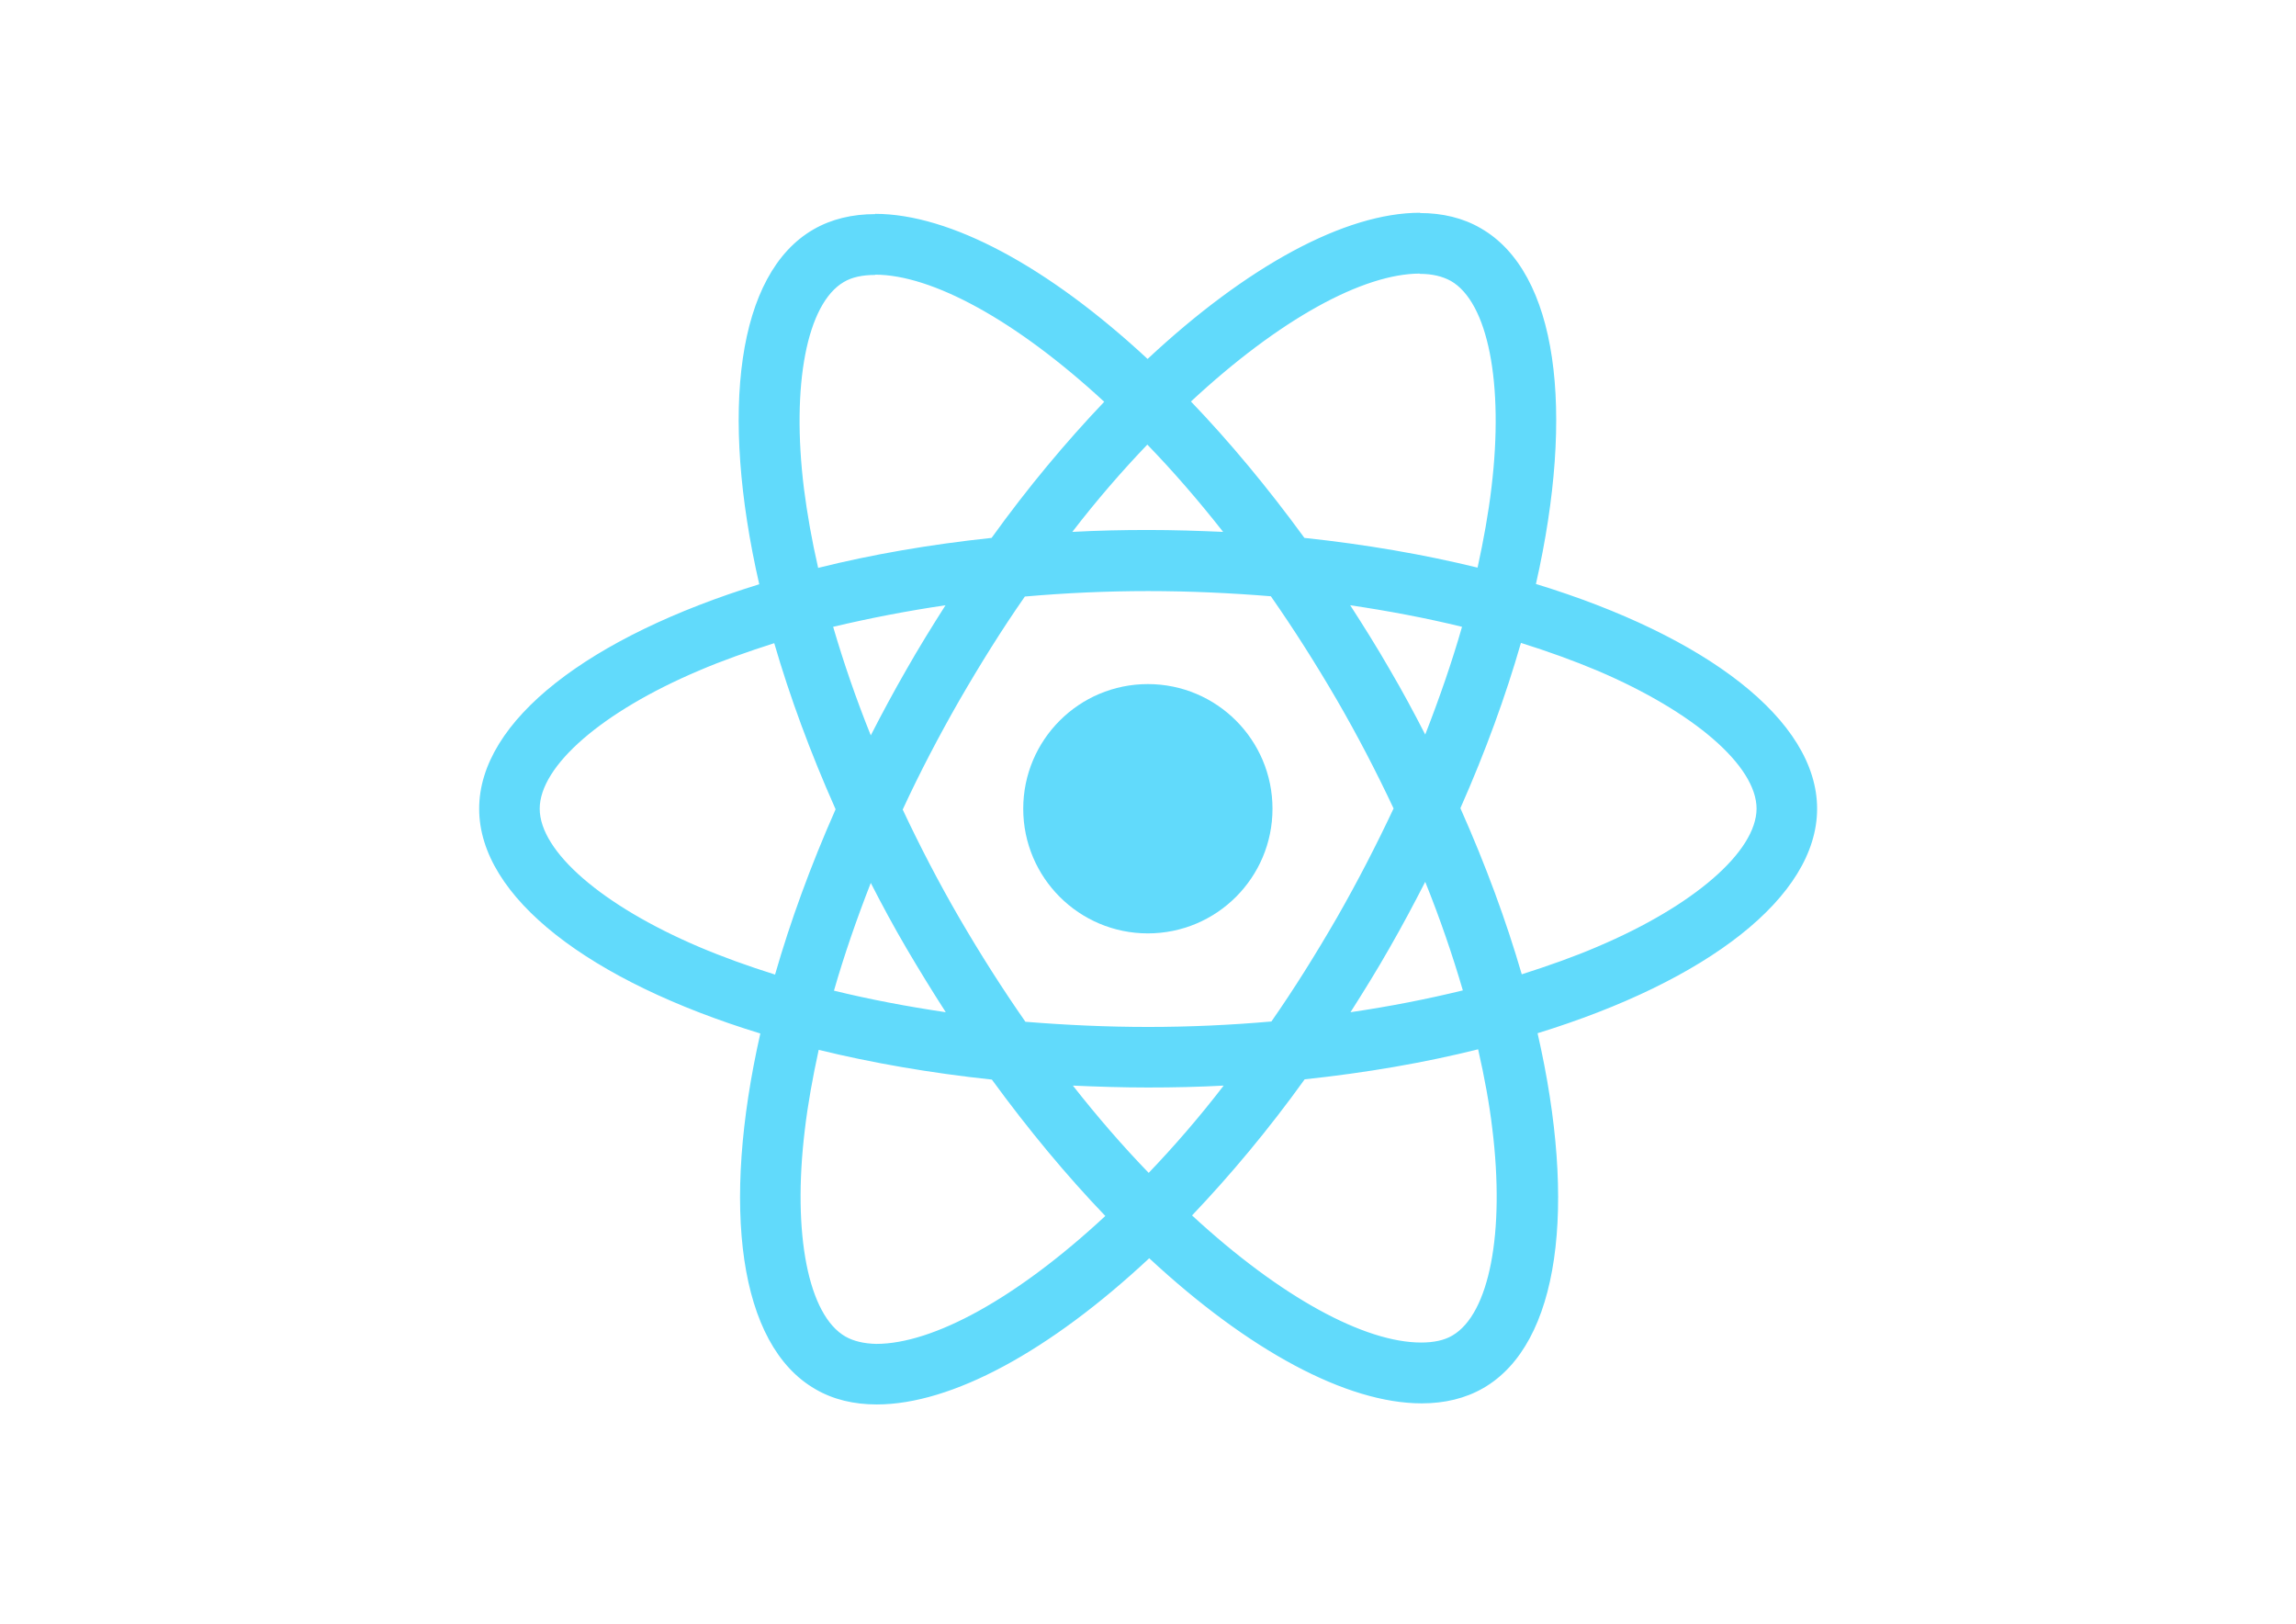
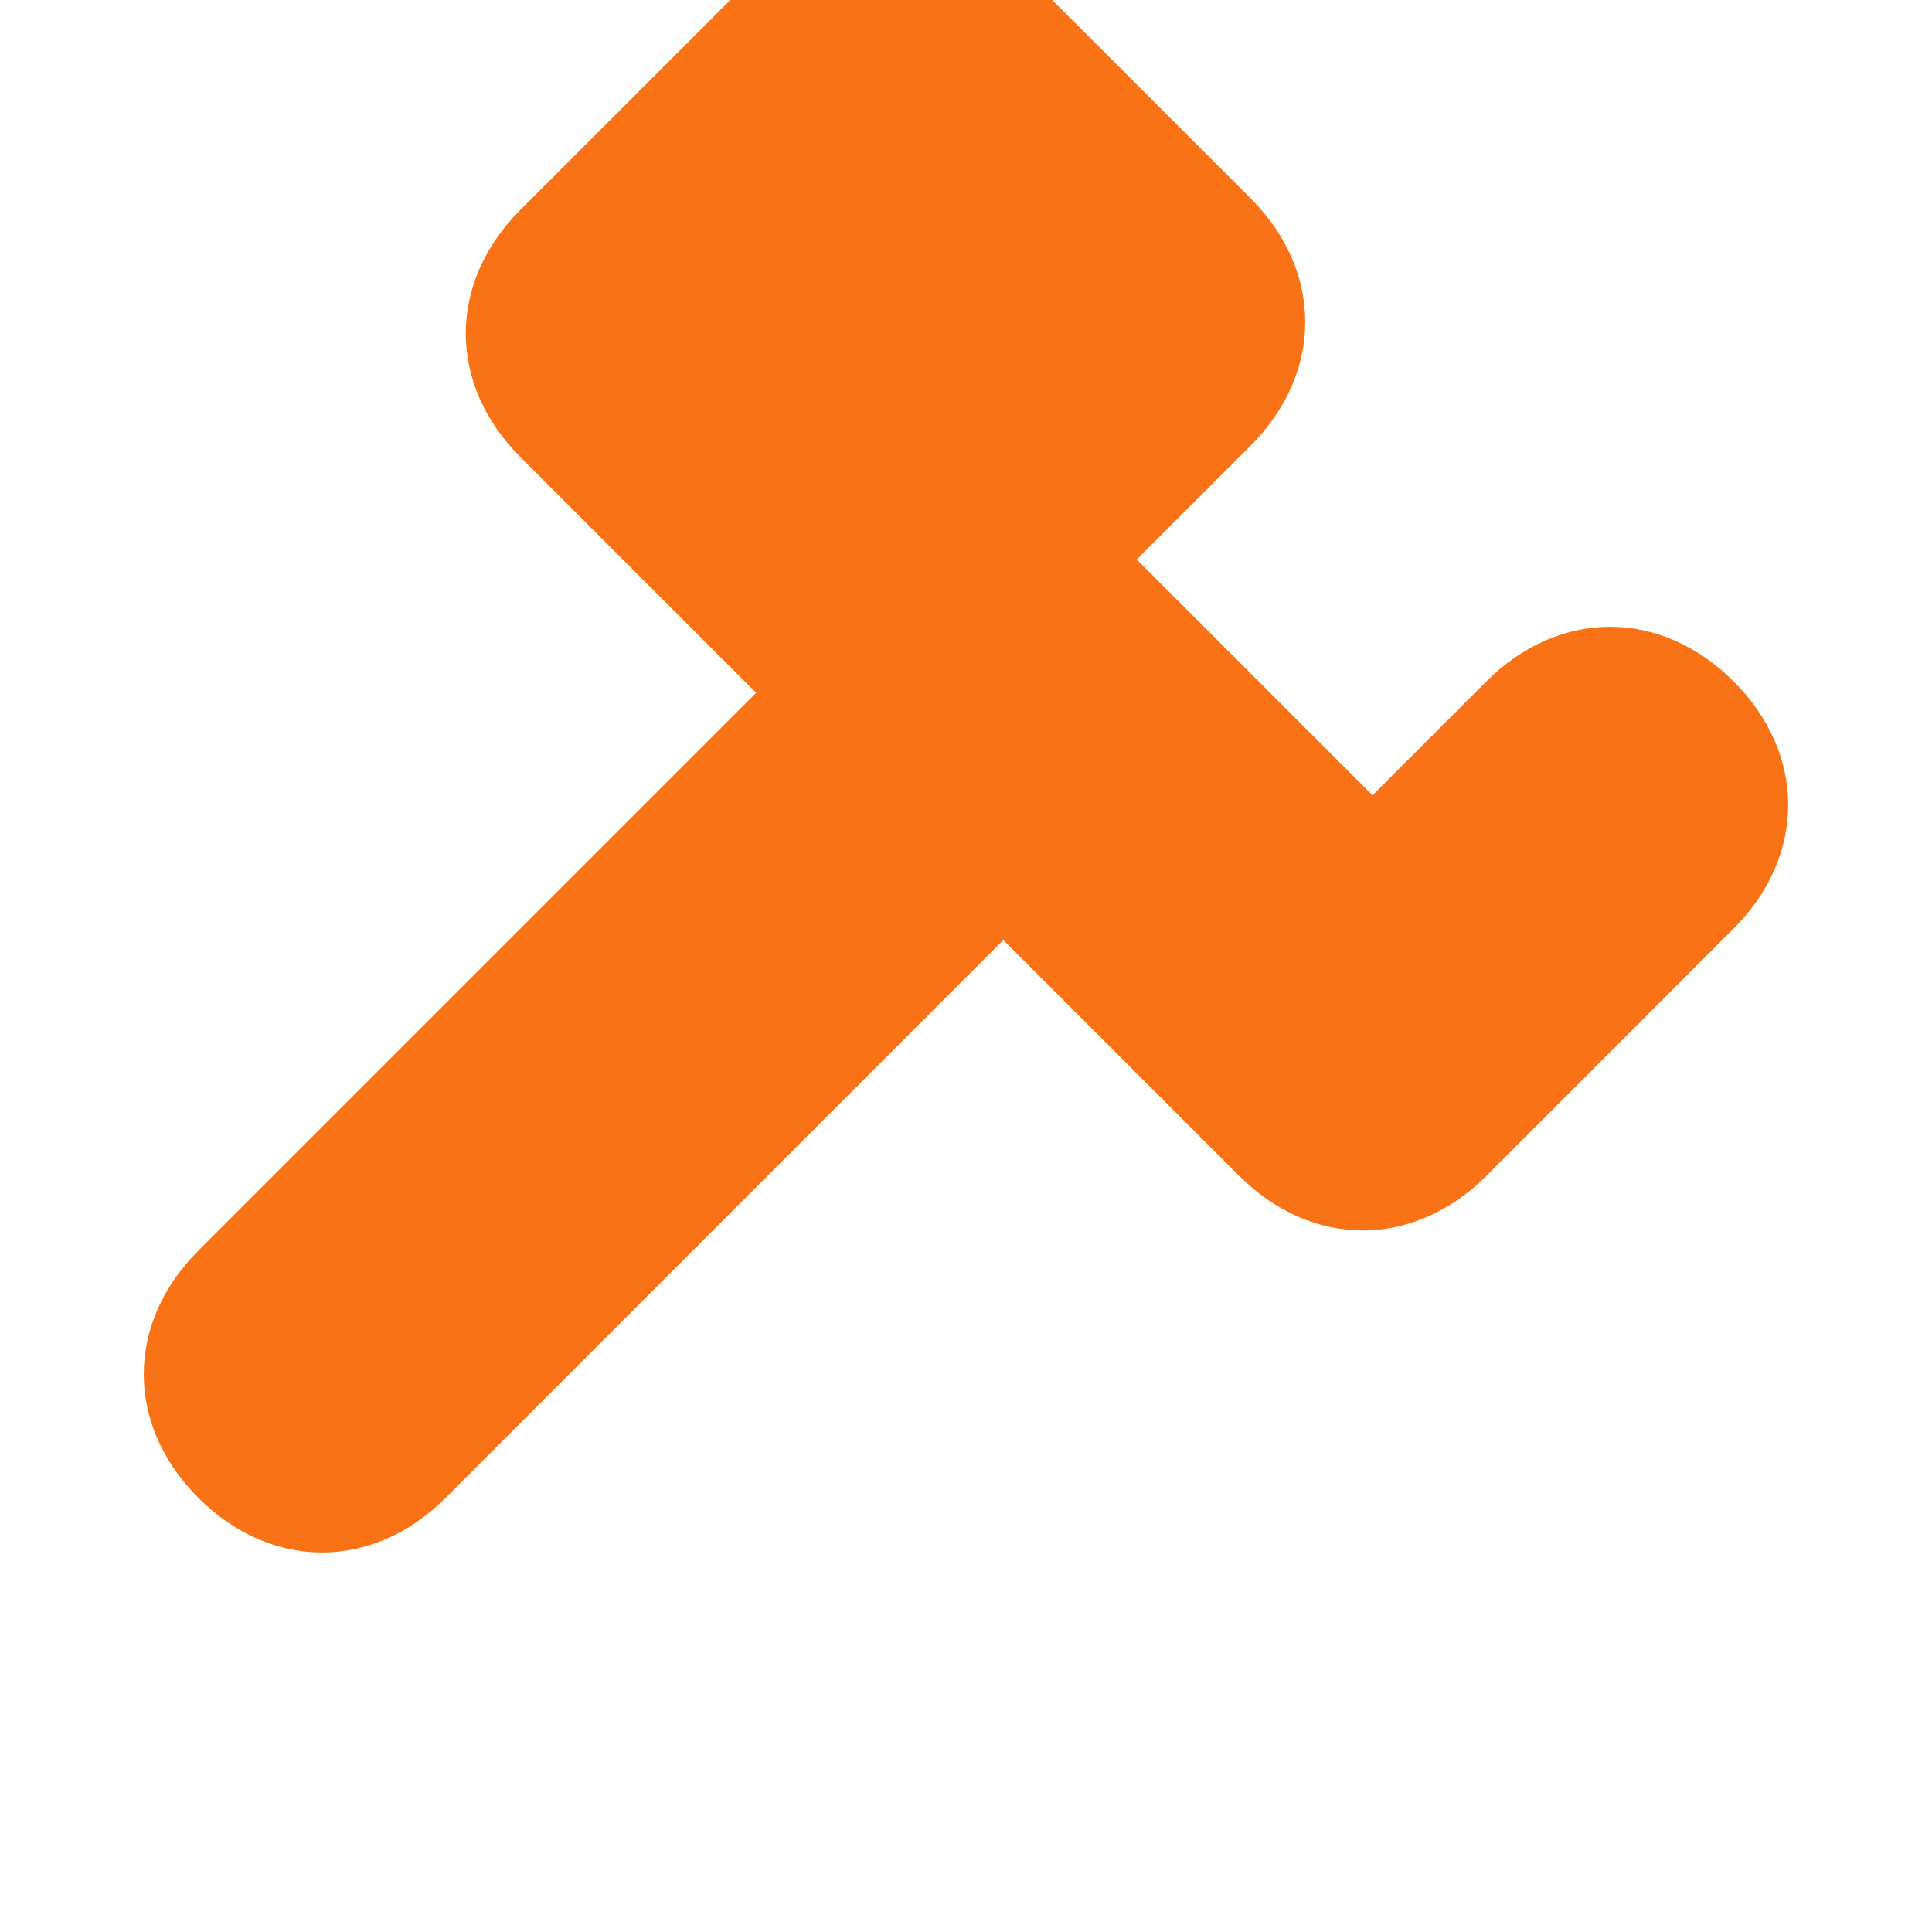
- <svg xmlns="http://www.w3.org/2000/svg" viewBox="0 0 841.9 595.3">
-   <g fill="#61DAFB">
-     <path d="M666.3 296.5c0-32.5-40.7-63.3-103.1-82.4 14.4-63.6 8-114.2-20.2-130.4-6.5-3.8-14.1-5.6-22.4-5.6v22.3c4.6 0 8.3.9 11.4 2.6 13.6 7.8 19.5 37.5 14.9 75.7-1.1 9.4-2.9 19.3-5.1 29.4-19.6-4.8-41-8.5-63.5-10.9-13.5-18.5-27.5-35.3-41.6-50 32.6-30.3 63.2-46.9 84-46.9V78c-27.5 0-63.5 19.6-99.9 53.6-36.4-33.8-72.4-53.2-99.9-53.2v22.3c20.7 0 51.4 16.5 84 46.6-14 14.7-28 31.4-41.3 49.9-22.6 2.4-44 6.1-63.6 11-2.3-10-4-19.7-5.2-29-4.7-38.2 1.1-67.9 14.6-75.8 3-1.8 6.9-2.6 11.5-2.6V78.5c-8.4 0-16 1.8-22.6 5.6-28.1 16.2-34.4 66.7-19.9 130.1-62.2 19.2-102.7 49.9-102.7 82.3 0 32.5 40.7 63.3 103.1 82.4-14.4 63.6-8 114.2 20.2 130.4 6.5 3.8 14.1 5.6 22.5 5.6 27.5 0 63.5-19.6 99.9-53.6 36.4 33.8 72.4 53.2 99.9 53.2 8.4 0 16-1.8 22.6-5.6 28.1-16.2 34.4-66.7 19.9-130.1 62-19.1 102.5-49.9 102.5-82.3zm-130.2-66.7c-3.7 12.9-8.3 26.2-13.5 39.5-4.1-8-8.4-16-13.1-24-4.6-8-9.5-15.8-14.4-23.4 14.2 2.1 27.9 4.7 41 7.9zm-45.8 106.5c-7.8 13.5-15.8 26.3-24.1 38.2-14.9 1.3-30 2-45.2 2-15.1 0-30.2-.7-45-1.9-8.3-11.9-16.4-24.6-24.2-38-7.6-13.1-14.5-26.4-20.8-39.8 6.2-13.4 13.2-26.8 20.7-39.9 7.8-13.5 15.8-26.3 24.1-38.2 14.9-1.3 30-2 45.2-2 15.1 0 30.2.7 45 1.9 8.3 11.9 16.4 24.6 24.2 38 7.6 13.1 14.5 26.4 20.8 39.8-6.3 13.4-13.2 26.8-20.7 39.9zm32.3-13c5.4 13.4 10 26.8 13.8 39.8-13.1 3.2-26.9 5.9-41.2 8 4.9-7.7 9.8-15.6 14.4-23.7 4.6-8 8.9-16.1 13-24.1zM421.2 430c-9.3-9.6-18.6-20.3-27.8-32 9 .4 18.2.7 27.5.7 9.4 0 18.7-.2 27.8-.7-9 11.7-18.3 22.4-27.5 32zm-74.4-58.9c-14.2-2.1-27.9-4.7-41-7.9 3.7-12.9 8.3-26.2 13.5-39.5 4.1 8 8.4 16 13.1 24 4.7 8 9.5 15.8 14.4 23.4zM420.7 163c9.3 9.6 18.6 20.3 27.8 32-9-.4-18.2-.7-27.5-.7-9.4 0-18.7.2-27.8.7 9-11.7 18.3-22.4 27.5-32zm-74 58.9c-4.9 7.7-9.8 15.6-14.4 23.7-4.6 8-8.9 16-13 24-5.4-13.4-10-26.8-13.8-39.8 13.1-3.1 26.9-5.8 41.2-7.9zm-90.5 125.2c-35.4-15.1-58.3-34.9-58.3-50.6 0-15.7 22.9-35.6 58.3-50.6 8.6-3.7 18-7 27.7-10.1 5.7 19.6 13.2 40 22.5 60.9-9.2 20.8-16.6 41.1-22.2 60.6-9.9-3.1-19.3-6.5-28-10.2zM310 490c-13.6-7.8-19.5-37.5-14.9-75.7 1.1-9.4 2.9-19.3 5.1-29.4 19.6 4.8 41 8.5 63.5 10.9 13.5 18.5 27.5 35.3 41.6 50-32.6 30.3-63.2 46.9-84 46.9-4.5-.1-8.3-1-11.3-2.7zm237.2-76.2c4.7 38.2-1.1 67.9-14.6 75.8-3 1.8-6.9 2.6-11.5 2.6-20.7 0-51.4-16.5-84-46.6 14-14.7 28-31.4 41.3-49.9 22.6-2.4 44-6.1 63.6-11 2.3 10.1 4.1 19.8 5.2 29.1zm38.5-66.7c-8.6 3.7-18 7-27.7 10.1-5.7-19.6-13.2-40-22.5-60.9 9.2-20.8 16.6-41.1 22.2-60.6 9.9 3.1 19.3 6.5 28.1 10.2 35.4 15.1 58.3 34.9 58.3 50.6-.1 15.7-23 35.6-58.4 50.6zM320.8 78.4z" />
-     <circle cx="420.9" cy="296.5" r="45.7" />
-     <path d="M520.5 78.1z" />
-   </g>
+ <svg xmlns="http://www.w3.org/2000/svg" width="24" height="24" viewBox="0 0 24 24" fill="none">
+   <path d="M15.536 2.464C16.44 3.369 16.44 4.631 15.536 5.536L14.121 6.95L17.05 9.879L18.465 8.464C19.369 7.56 20.631 7.56 21.535 8.464C22.44 9.369 22.44 10.631 21.535 11.536L18.465 14.607C17.56 15.511 16.298 15.511 15.393 14.607L12.464 11.678L5.536 18.607C4.631 19.512 3.369 19.512 2.464 18.607C1.56 17.702 1.56 16.44 2.464 15.536L9.393 8.607L6.464 5.678C5.56 4.773 5.56 3.512 6.464 2.607L9.536 -0.464C10.44 -1.369 11.702 -1.369 12.607 -0.464L15.536 2.464Z" fill="#f97316" />
</svg>
